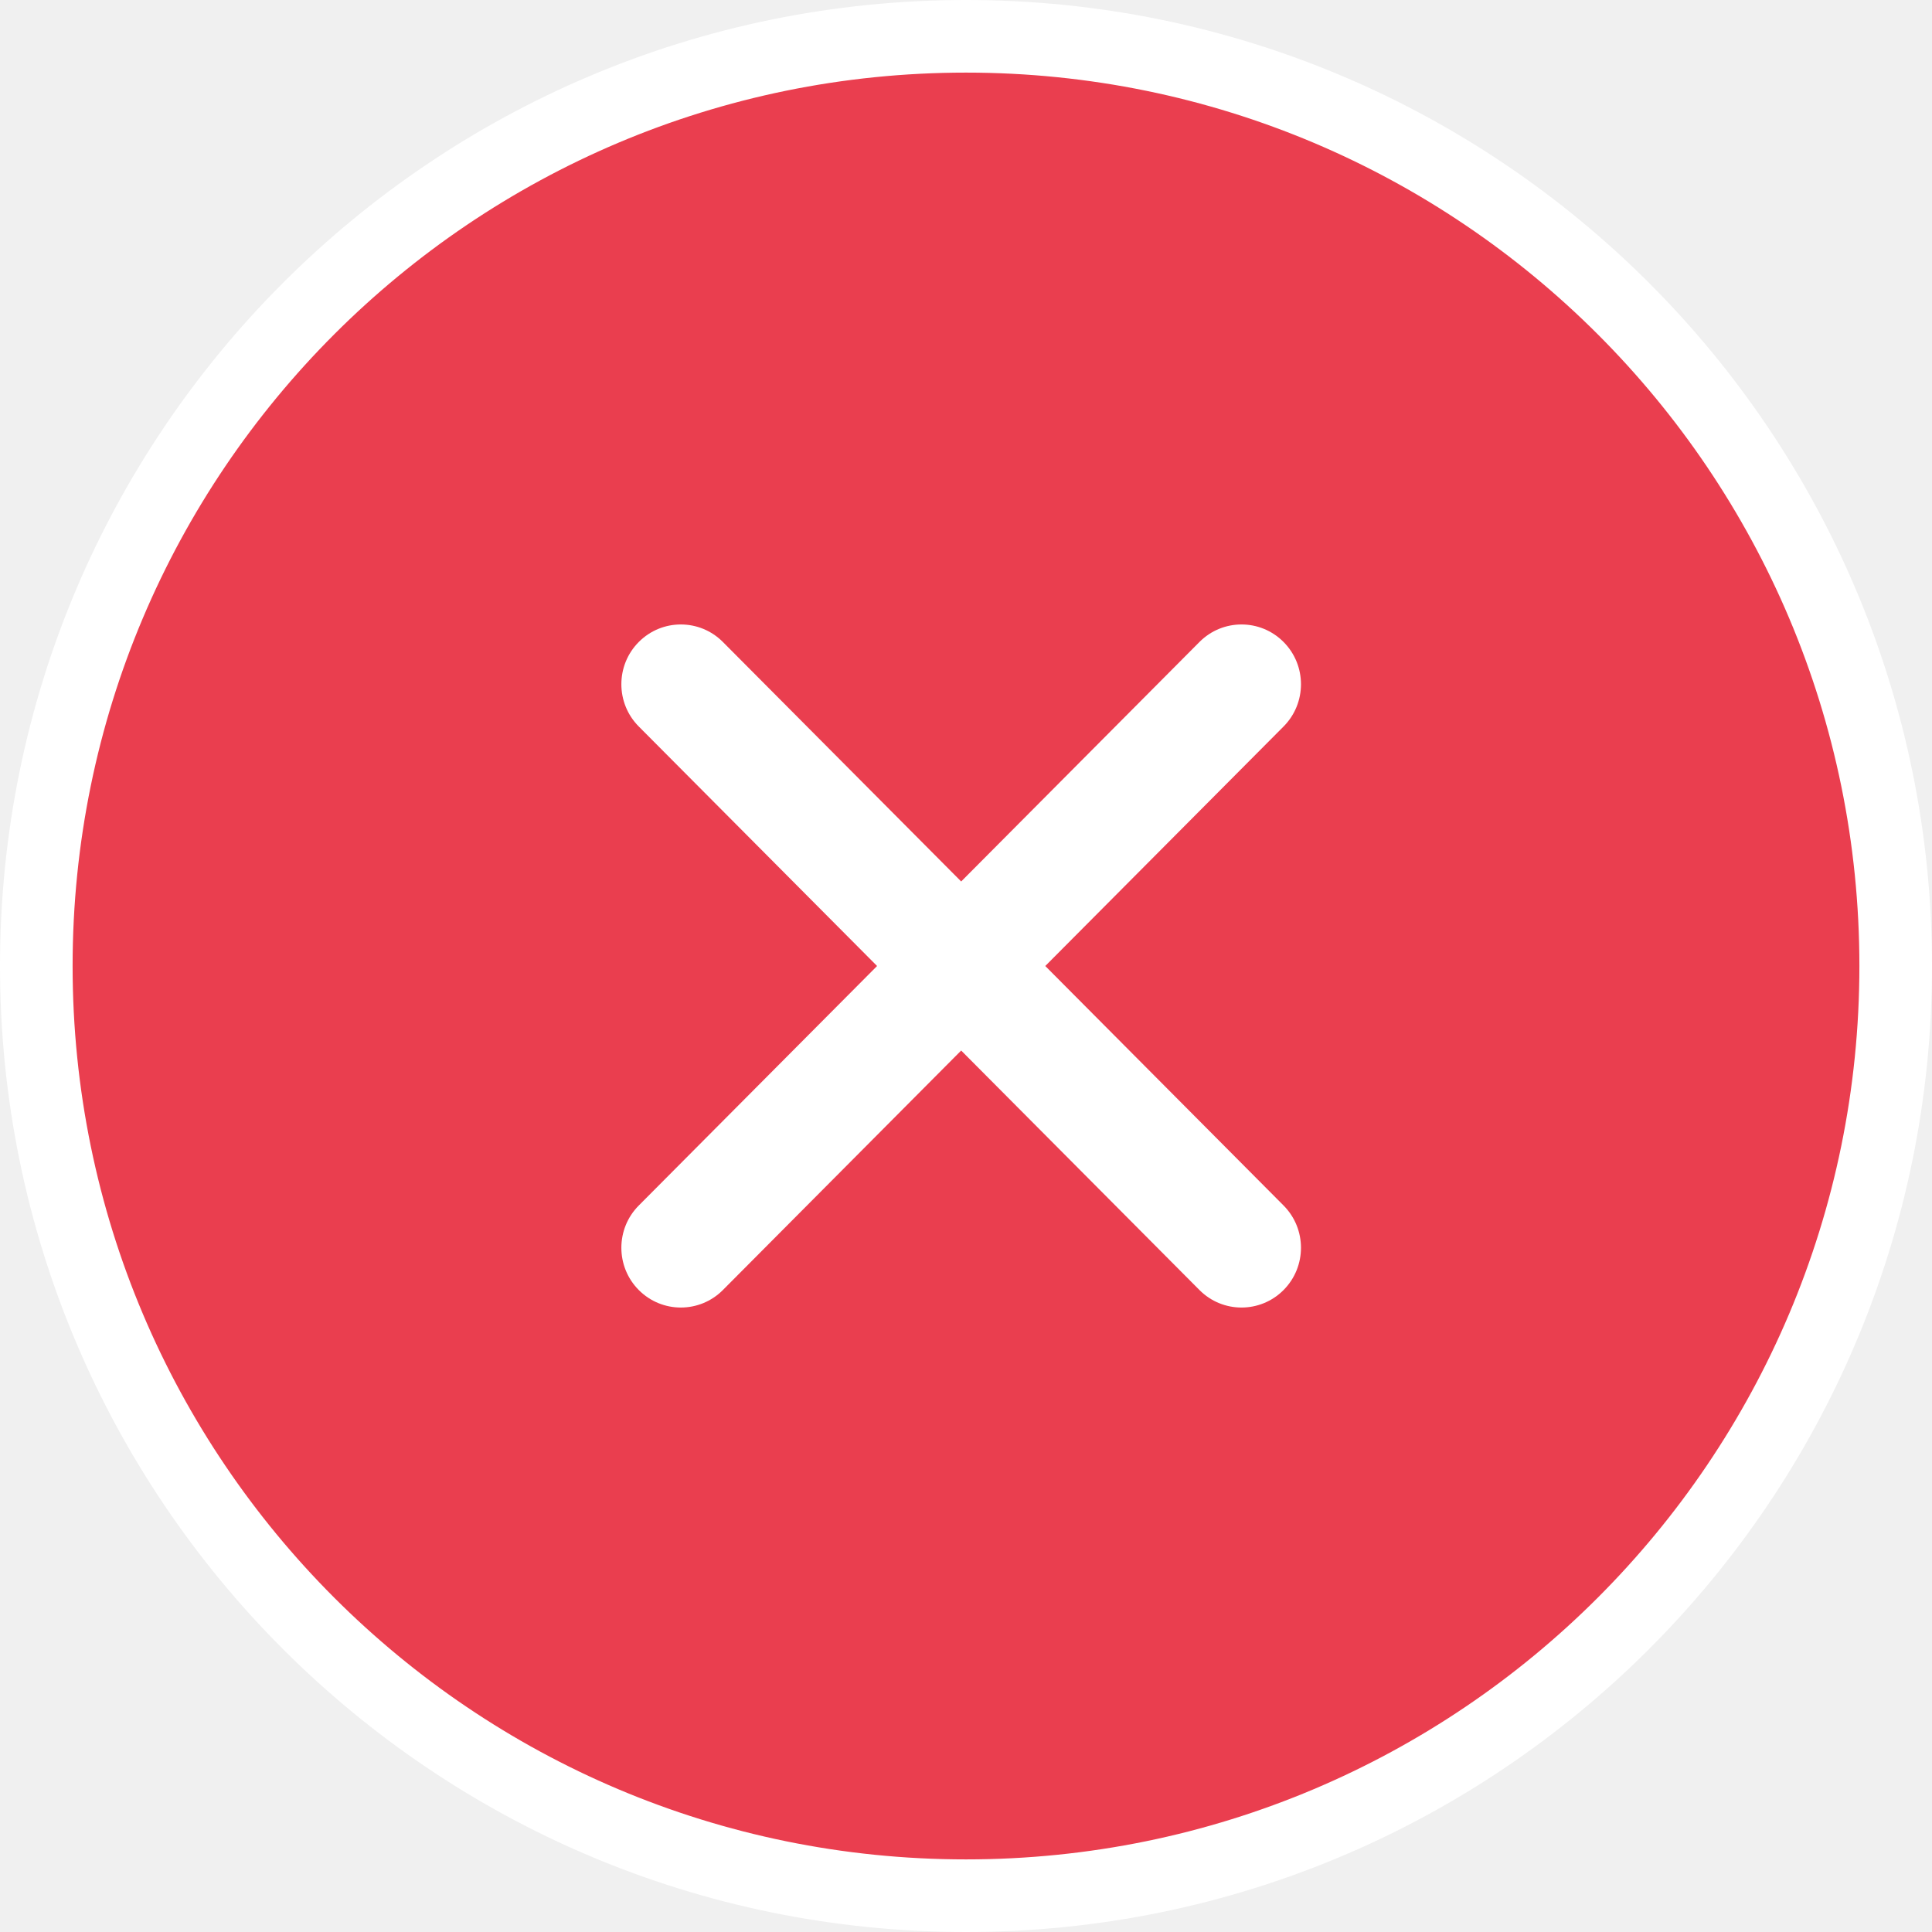
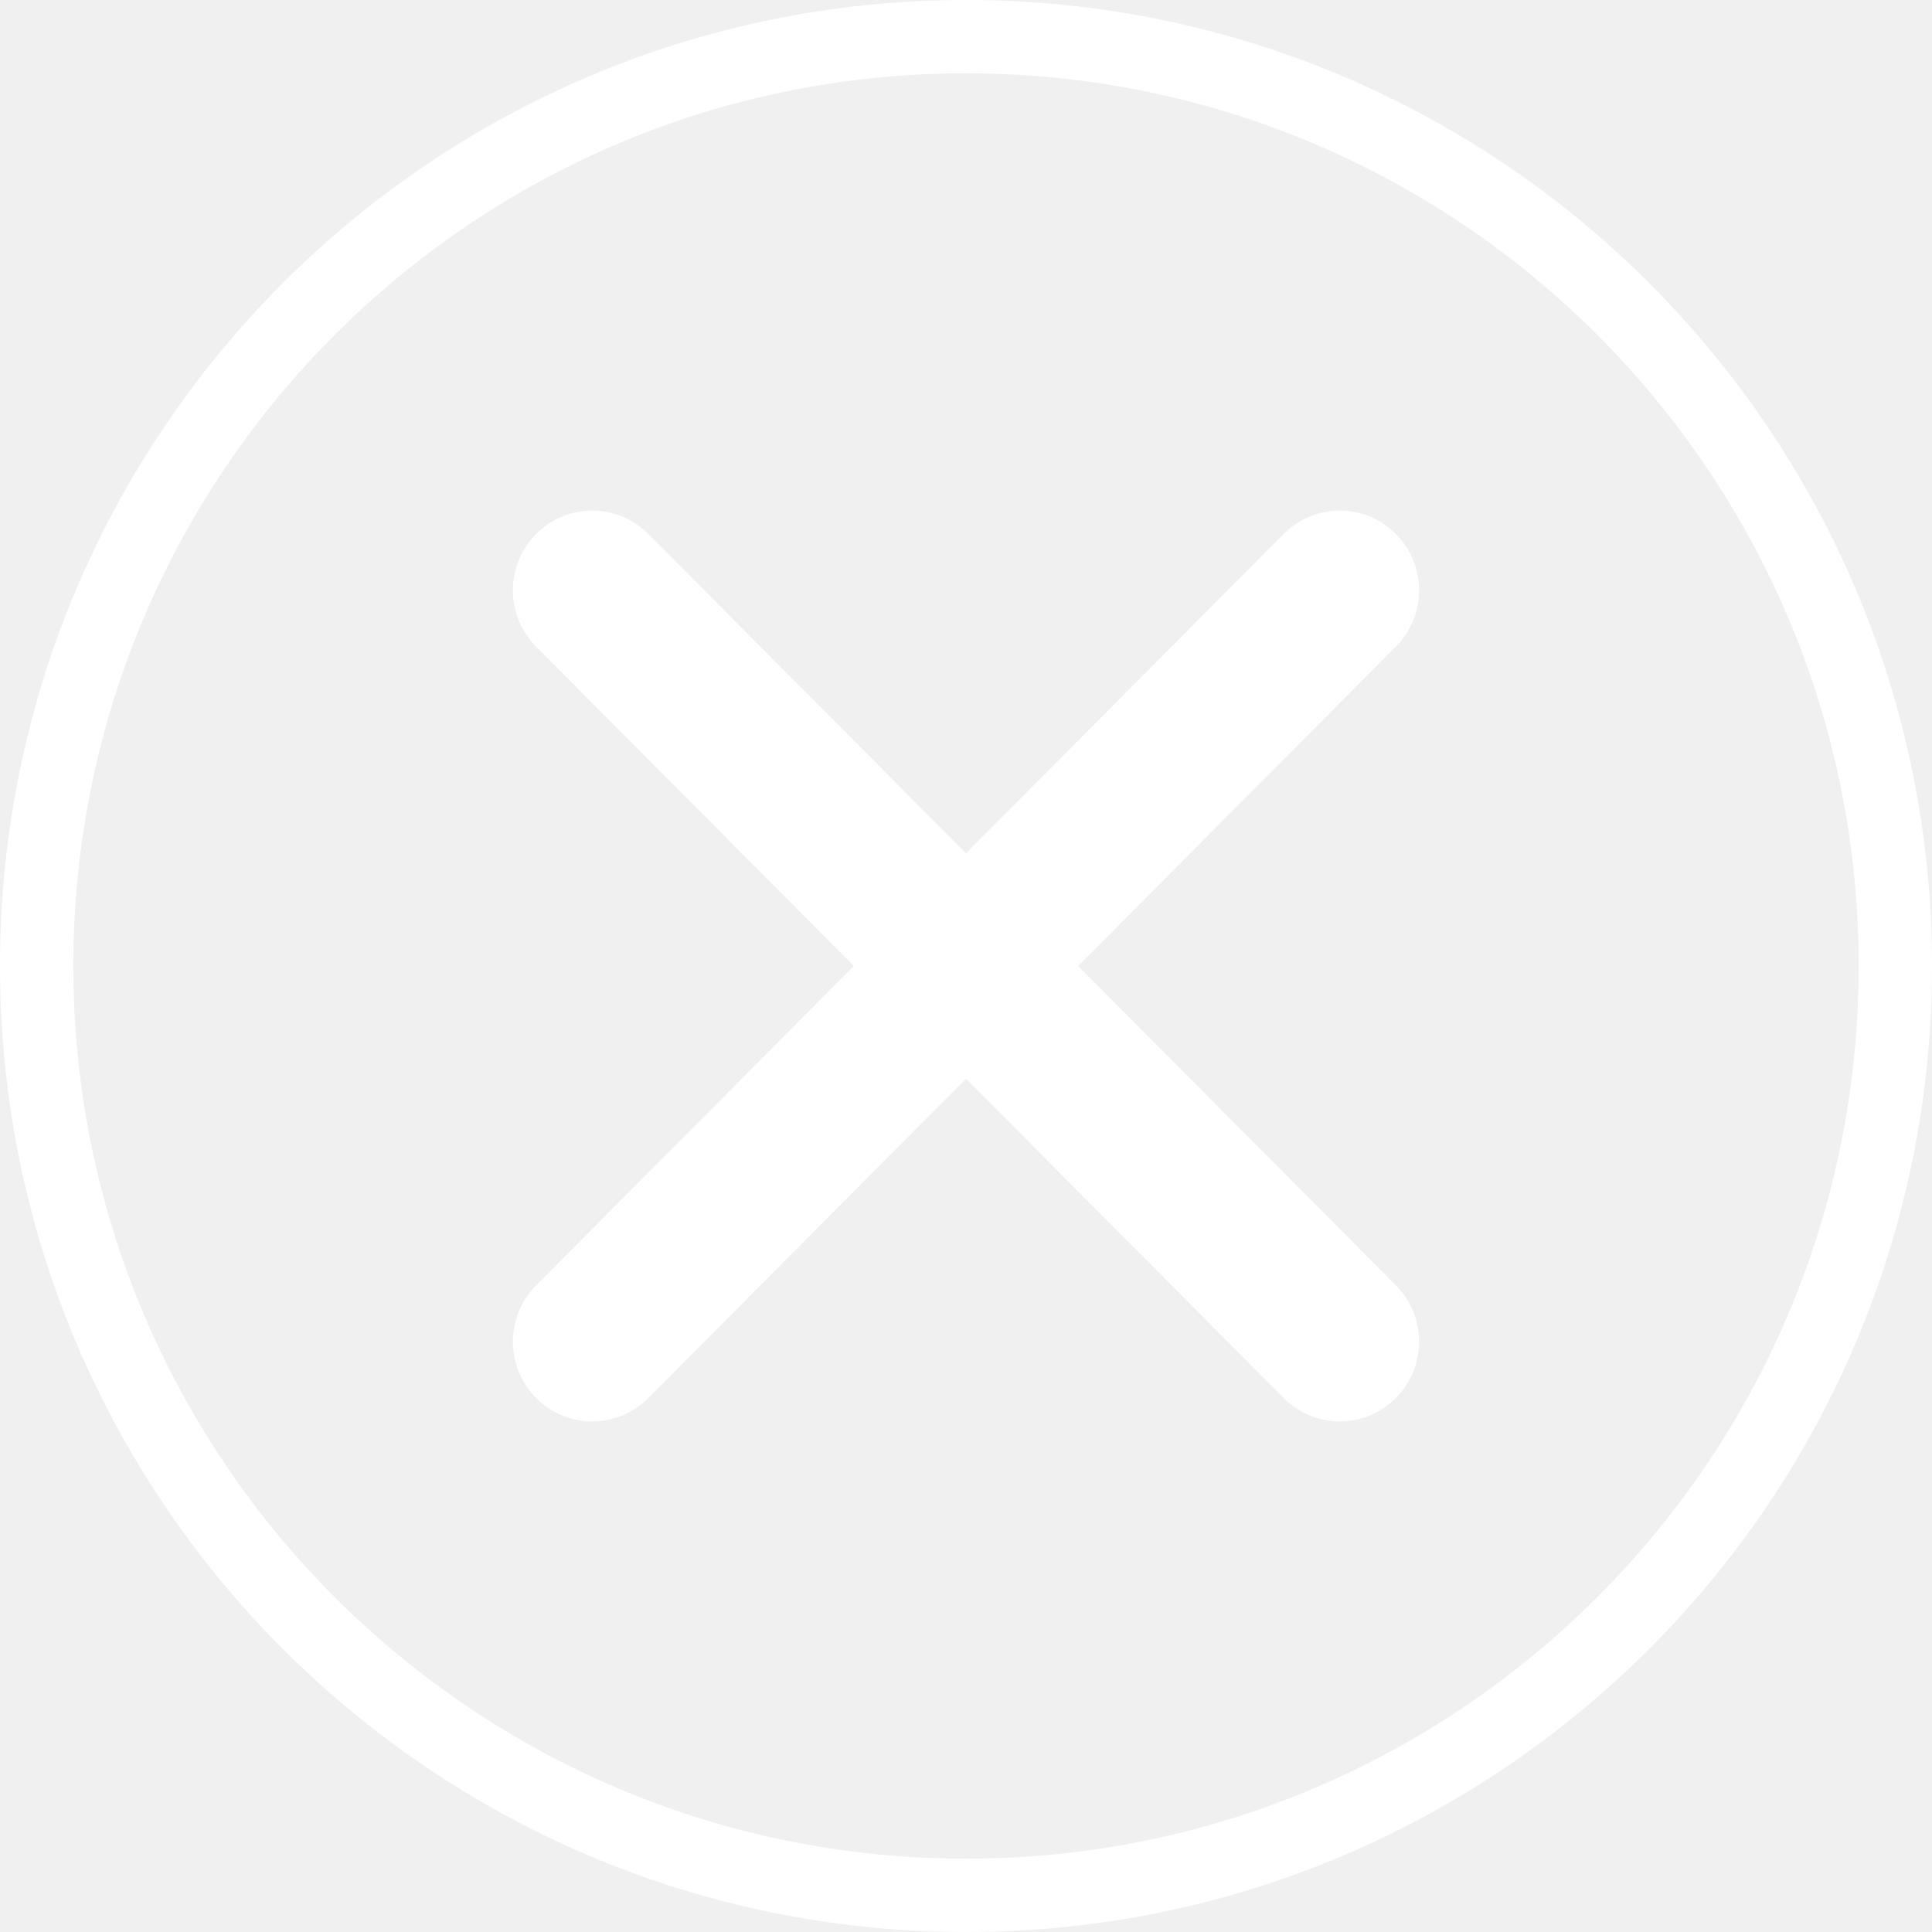
- <svg xmlns="http://www.w3.org/2000/svg" width="200" height="200" viewBox="0 0 200 200" fill="none" version="1.1" id="svg6">
-   <defs id="defs10" />
-   <circle cx="100" cy="100" fill="#ea3e4f" id="circle2" style="stroke:#ffffff;stroke-width:7.516;stroke-dasharray:none;stroke-opacity:1" r="96.242" />
-   <path d="M132.874 75.207C135.278 72.791 135.278 68.873 132.874 66.457C130.47 64.04 126.572 64.04 124.168 66.457L99.5 91.25L74.832 66.457C72.428 64.04 68.53 64.04 66.126 66.457C63.722 68.873 63.722 72.791 66.126 75.207L90.794 100L66.126 124.793C63.722 127.209 63.722 131.127 66.126 133.544C68.53 135.96 72.428 135.96 74.832 133.544L99.5 108.751L124.168 133.544C126.572 135.96 130.47 135.96 132.874 133.544C135.278 131.127 135.278 127.21 132.874 124.793L108.206 100L132.874 75.207Z" fill="white" id="path4" />
+ <svg xmlns="http://www.w3.org/2000/svg" height="150" width="150" version="1.1" id="svg4">
+   <defs id="defs8" />
+   <circle cx="75" cy="75" fill="none" id="circle2" style="fill:none;fill-opacity:1;stroke:#ffffff;stroke-width:5.692;stroke-dasharray:none;stroke-opacity:1" r="72.154" />
+   <path d="m 108.374,50.207 c 2.404,-2.416 2.404,-6.334 0,-8.751 -2.404,-2.416 -6.302,-2.416 -8.706,0 l -24.668,24.793 -24.668,-24.793 c -2.404,-2.416 -6.302,-2.416 -8.706,0 -2.404,2.416 -2.404,6.334 0,8.751 l 24.668,24.793 -24.668,24.793 c -2.404,2.416 -2.404,6.334 0,8.751 2.404,2.416 6.302,2.416 8.706,0 l 24.668,-24.793 24.668,24.793 c 2.404,2.416 6.302,2.416 8.706,0 2.404,-2.417 2.404,-6.334 0,-8.751 l -24.668,-24.793 z" fill="#ffffff" id="path4" />
</svg>
